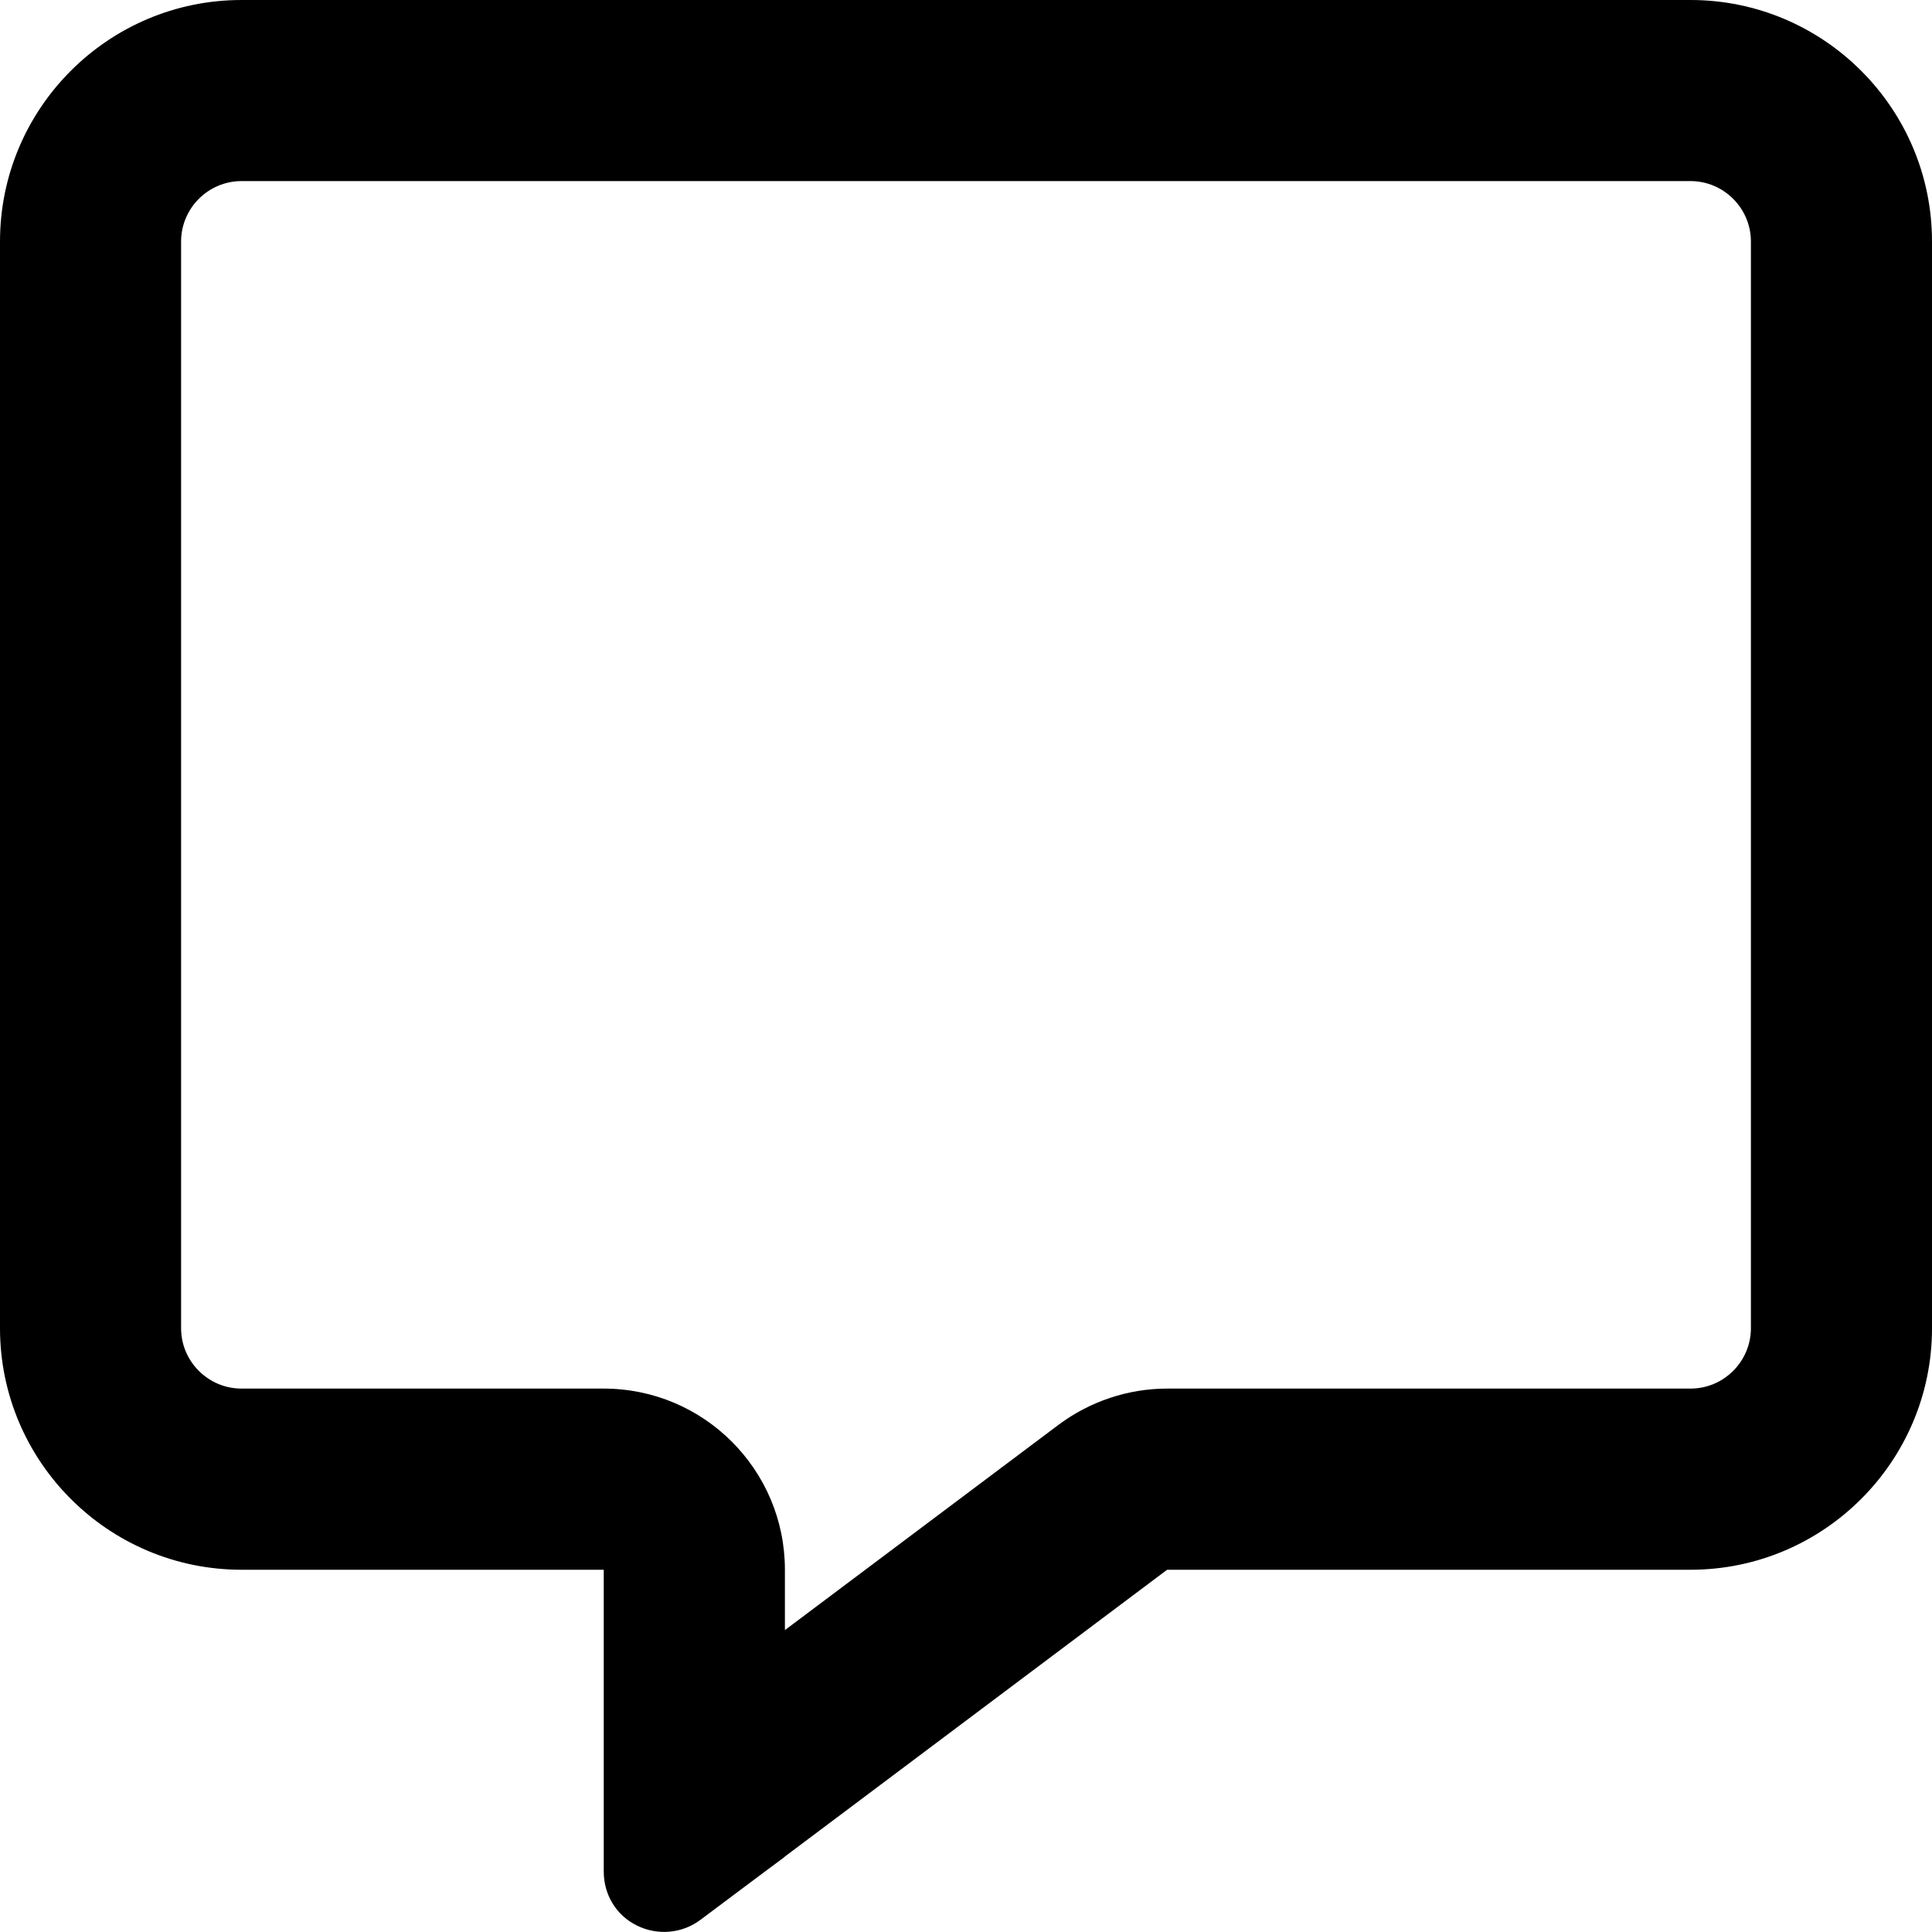
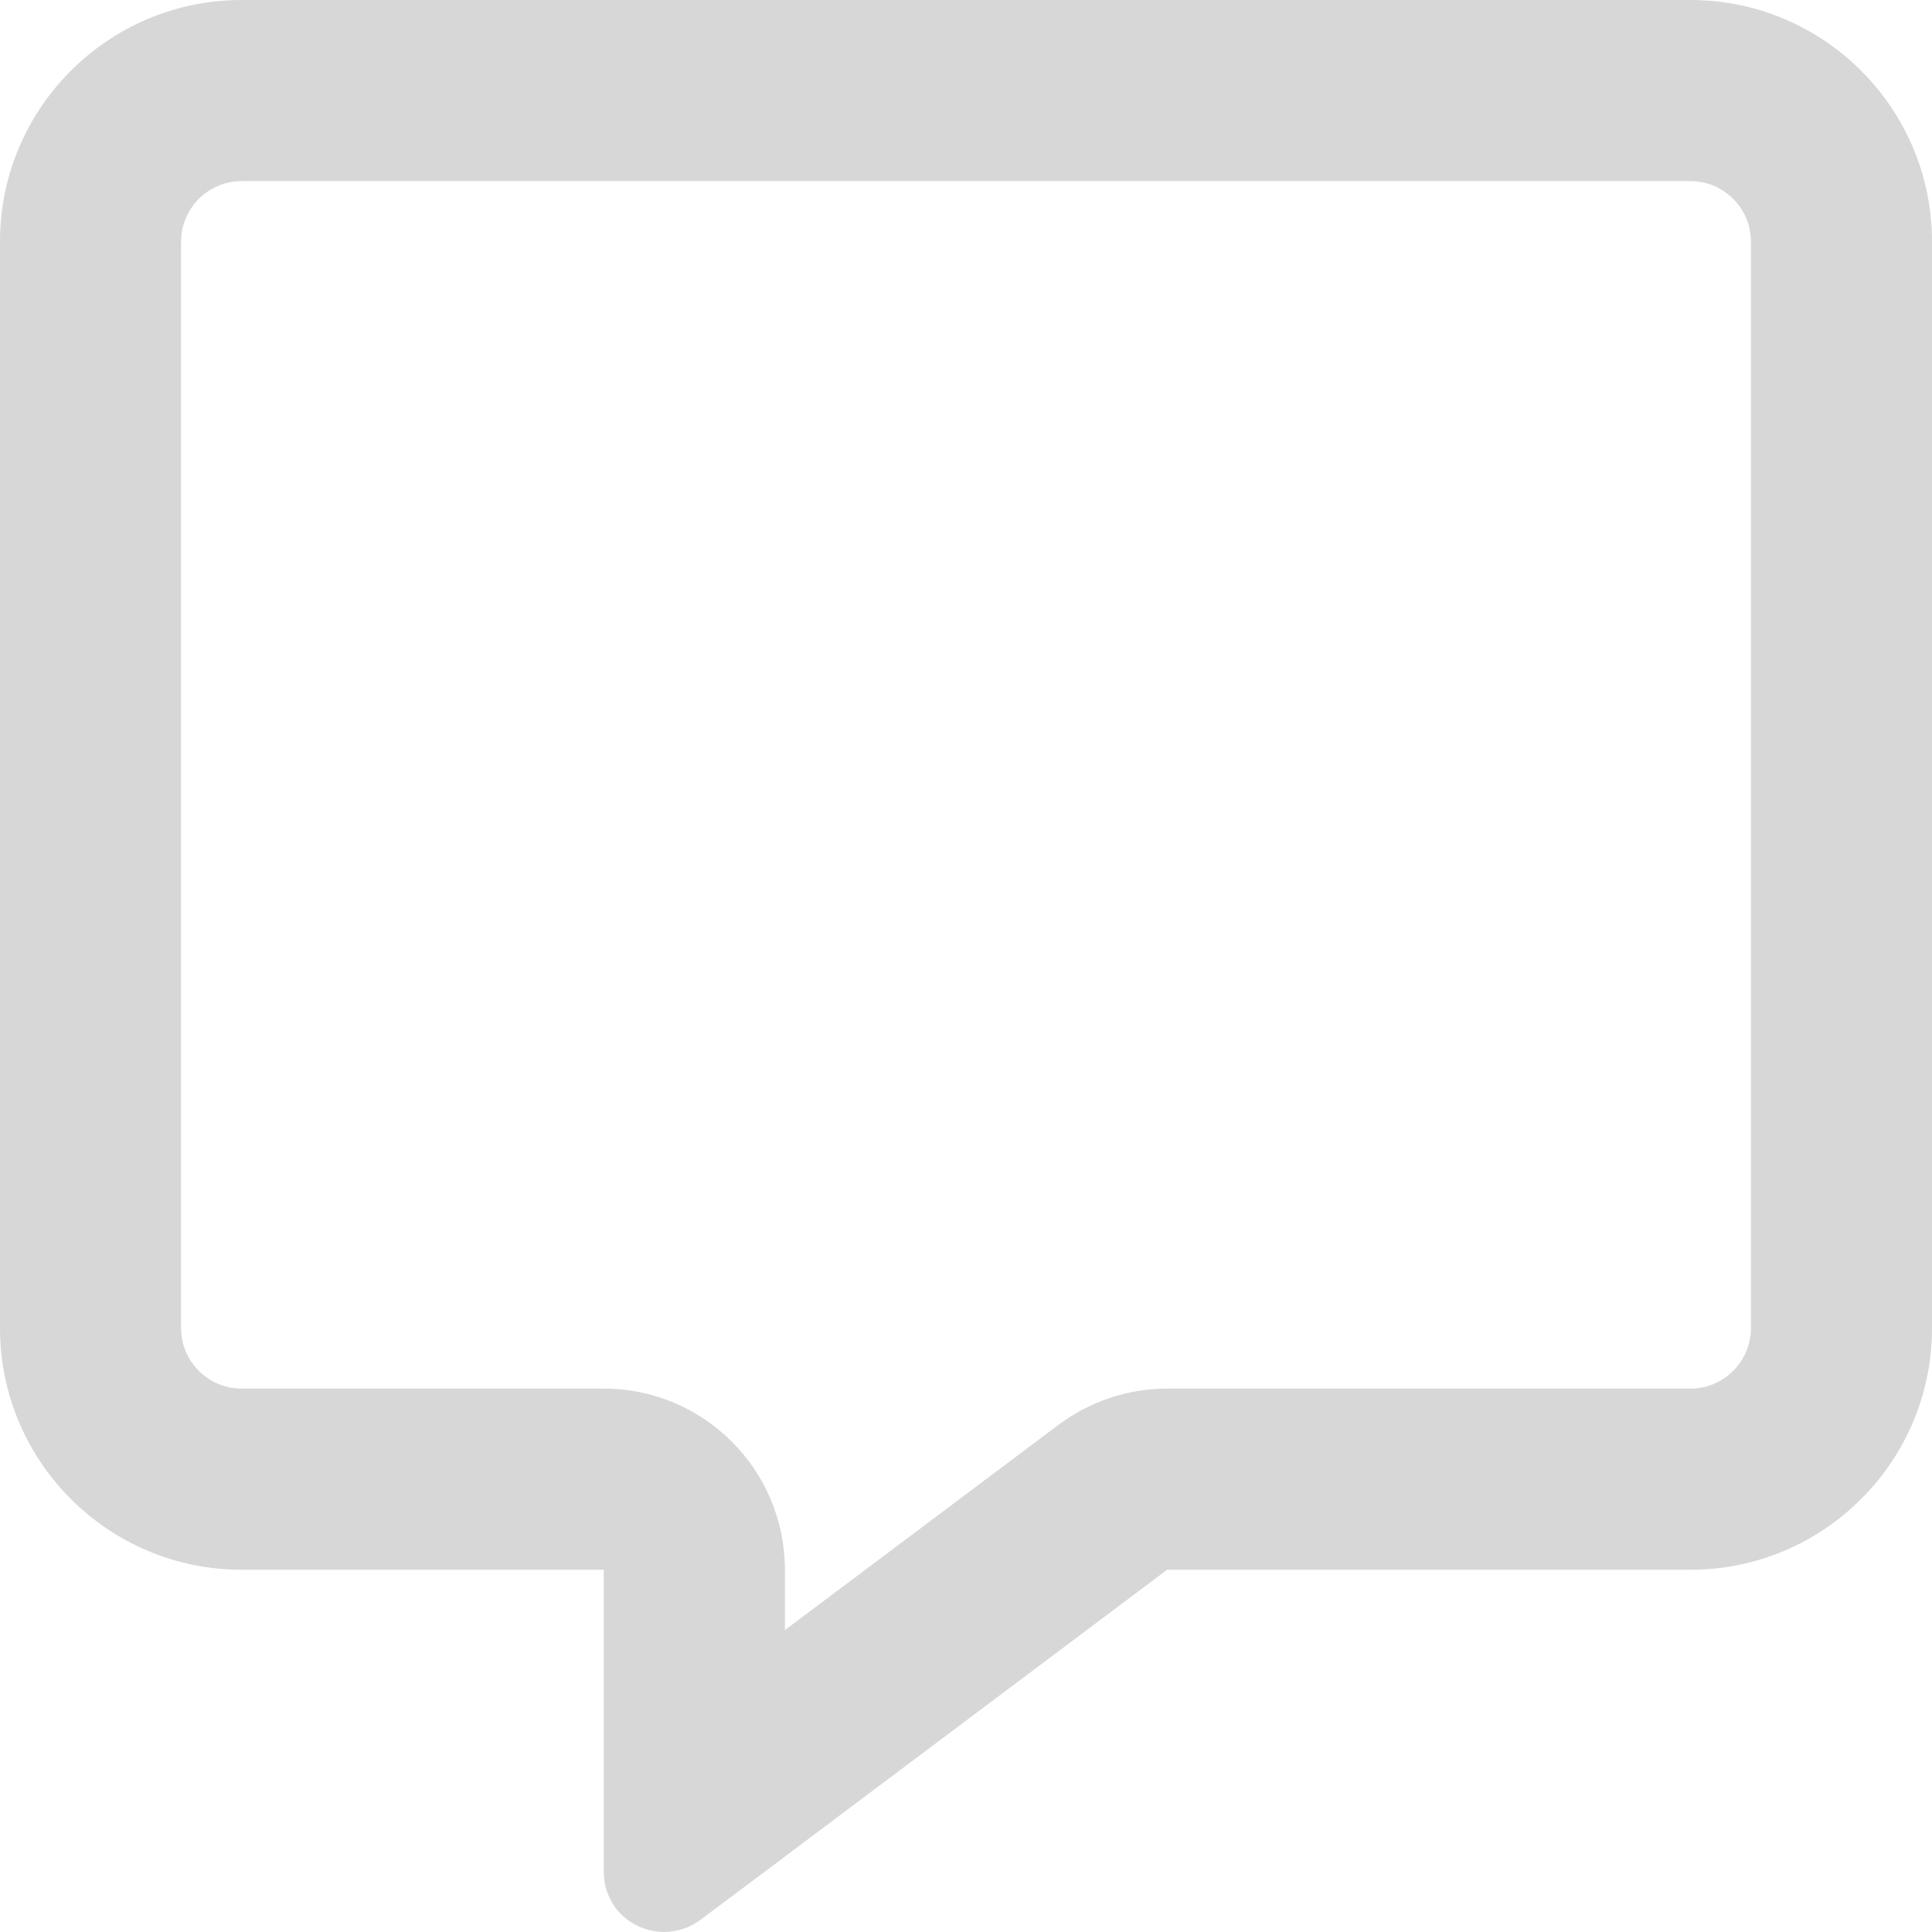
<svg xmlns="http://www.w3.org/2000/svg" width="30" height="30" viewBox="0 0 30 30" fill="none">
-   <path d="M9.375 21.562C10.928 21.562 12.188 22.822 12.188 24.375V25.312L16.436 22.125C16.922 21.762 17.514 21.562 18.123 21.562H26.25C26.766 21.562 27.188 21.141 27.188 20.625V3.75C27.188 3.234 26.766 2.812 26.25 2.812H3.75C3.234 2.812 2.812 3.234 2.812 3.75V20.625C2.812 21.141 3.234 21.562 3.75 21.562H9.375ZM12.188 28.828L12.176 28.84L11.877 29.062L10.875 29.812C10.594 30.023 10.213 30.059 9.891 29.9C9.568 29.742 9.375 29.42 9.375 29.062V27.814V27.439V27.422V27.188V24.375H6.562H3.75C1.682 24.375 0 22.693 0 20.625V3.75C0 1.682 1.682 0 3.75 0H26.25C28.318 0 30 1.682 30 3.75V20.625C30 22.693 28.318 24.375 26.25 24.375H18.123L12.188 28.828Z" fill="black" />
+   <path d="M9.375 21.562C10.928 21.562 12.188 22.822 12.188 24.375V25.312L16.436 22.125C16.922 21.762 17.514 21.562 18.123 21.562H26.25C26.766 21.562 27.188 21.141 27.188 20.625V3.75C27.188 3.234 26.766 2.812 26.25 2.812H3.75C3.234 2.812 2.812 3.234 2.812 3.75V20.625C2.812 21.141 3.234 21.562 3.75 21.562H9.375ZM12.188 28.828L12.176 28.84L11.877 29.062L10.875 29.812C10.594 30.023 10.213 30.059 9.891 29.9C9.568 29.742 9.375 29.42 9.375 29.062V27.814V27.439V27.422V27.188V24.375H6.562H3.75C1.682 24.375 0 22.693 0 20.625V3.75C0 1.682 1.682 0 3.75 0H26.25C28.318 0 30 1.682 30 3.75V20.625C30 22.693 28.318 24.375 26.25 24.375H18.123L12.188 28.828Z" fill="#D7D7D7" />
</svg>
